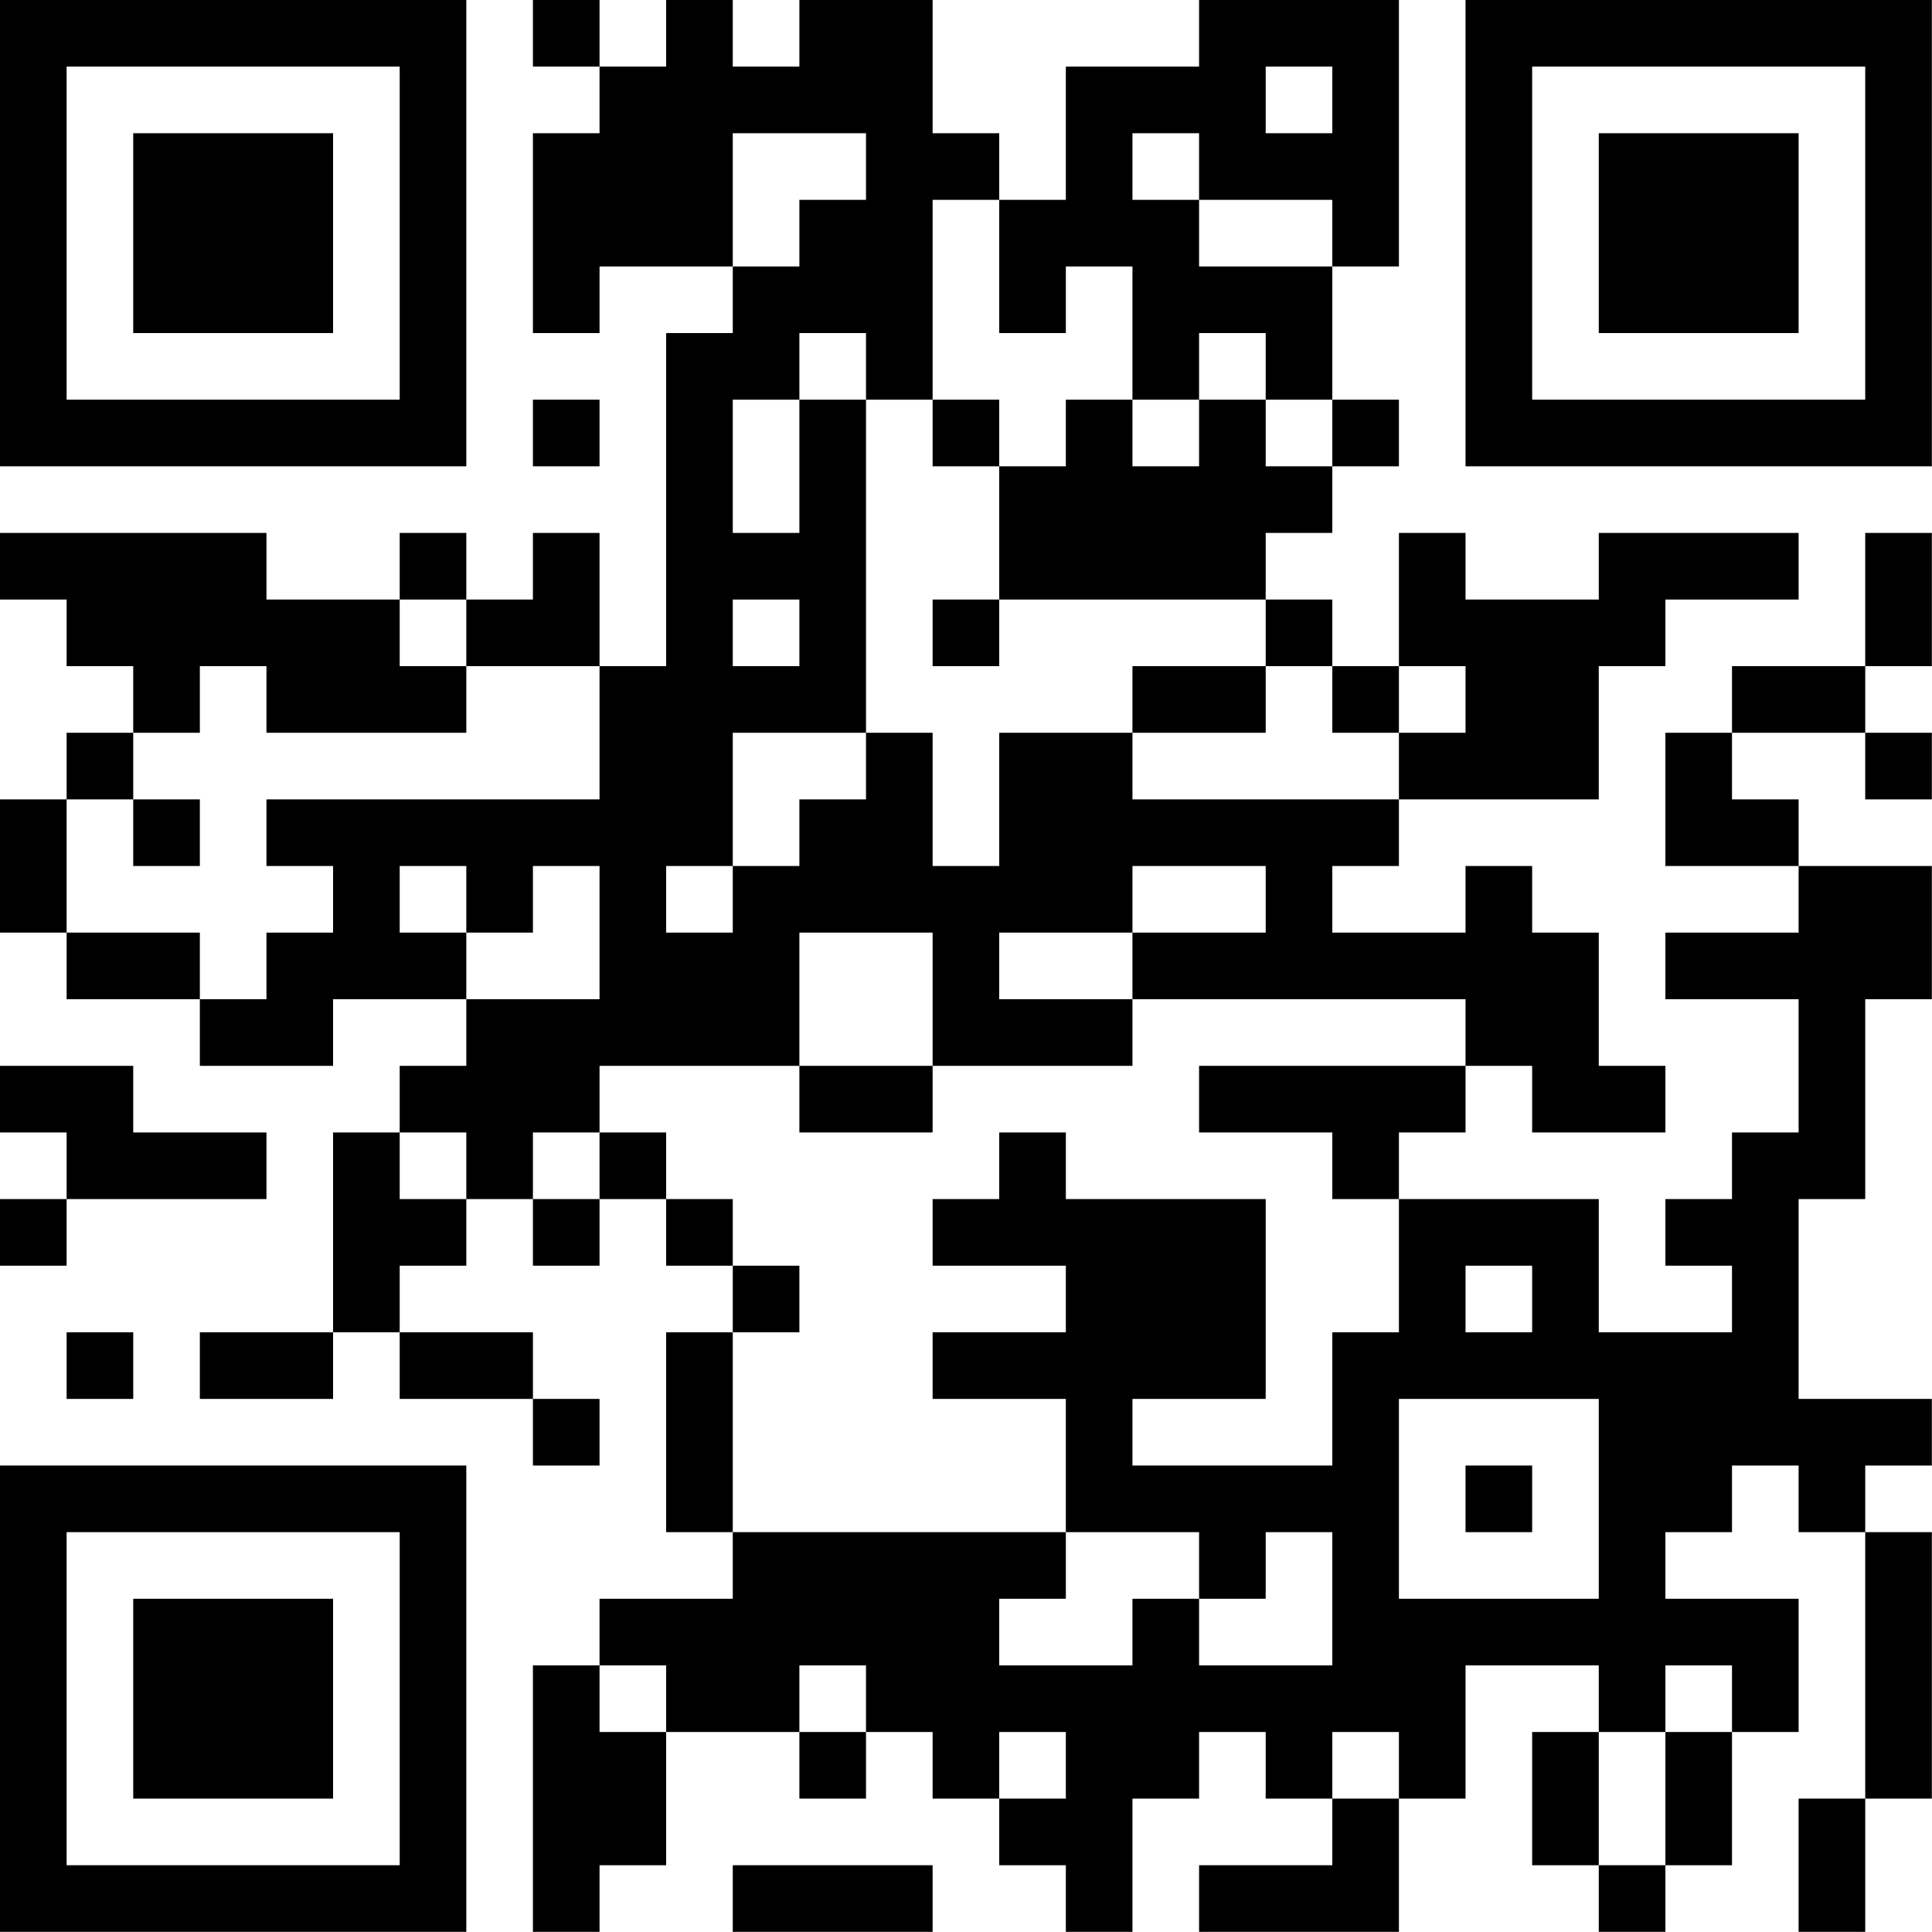
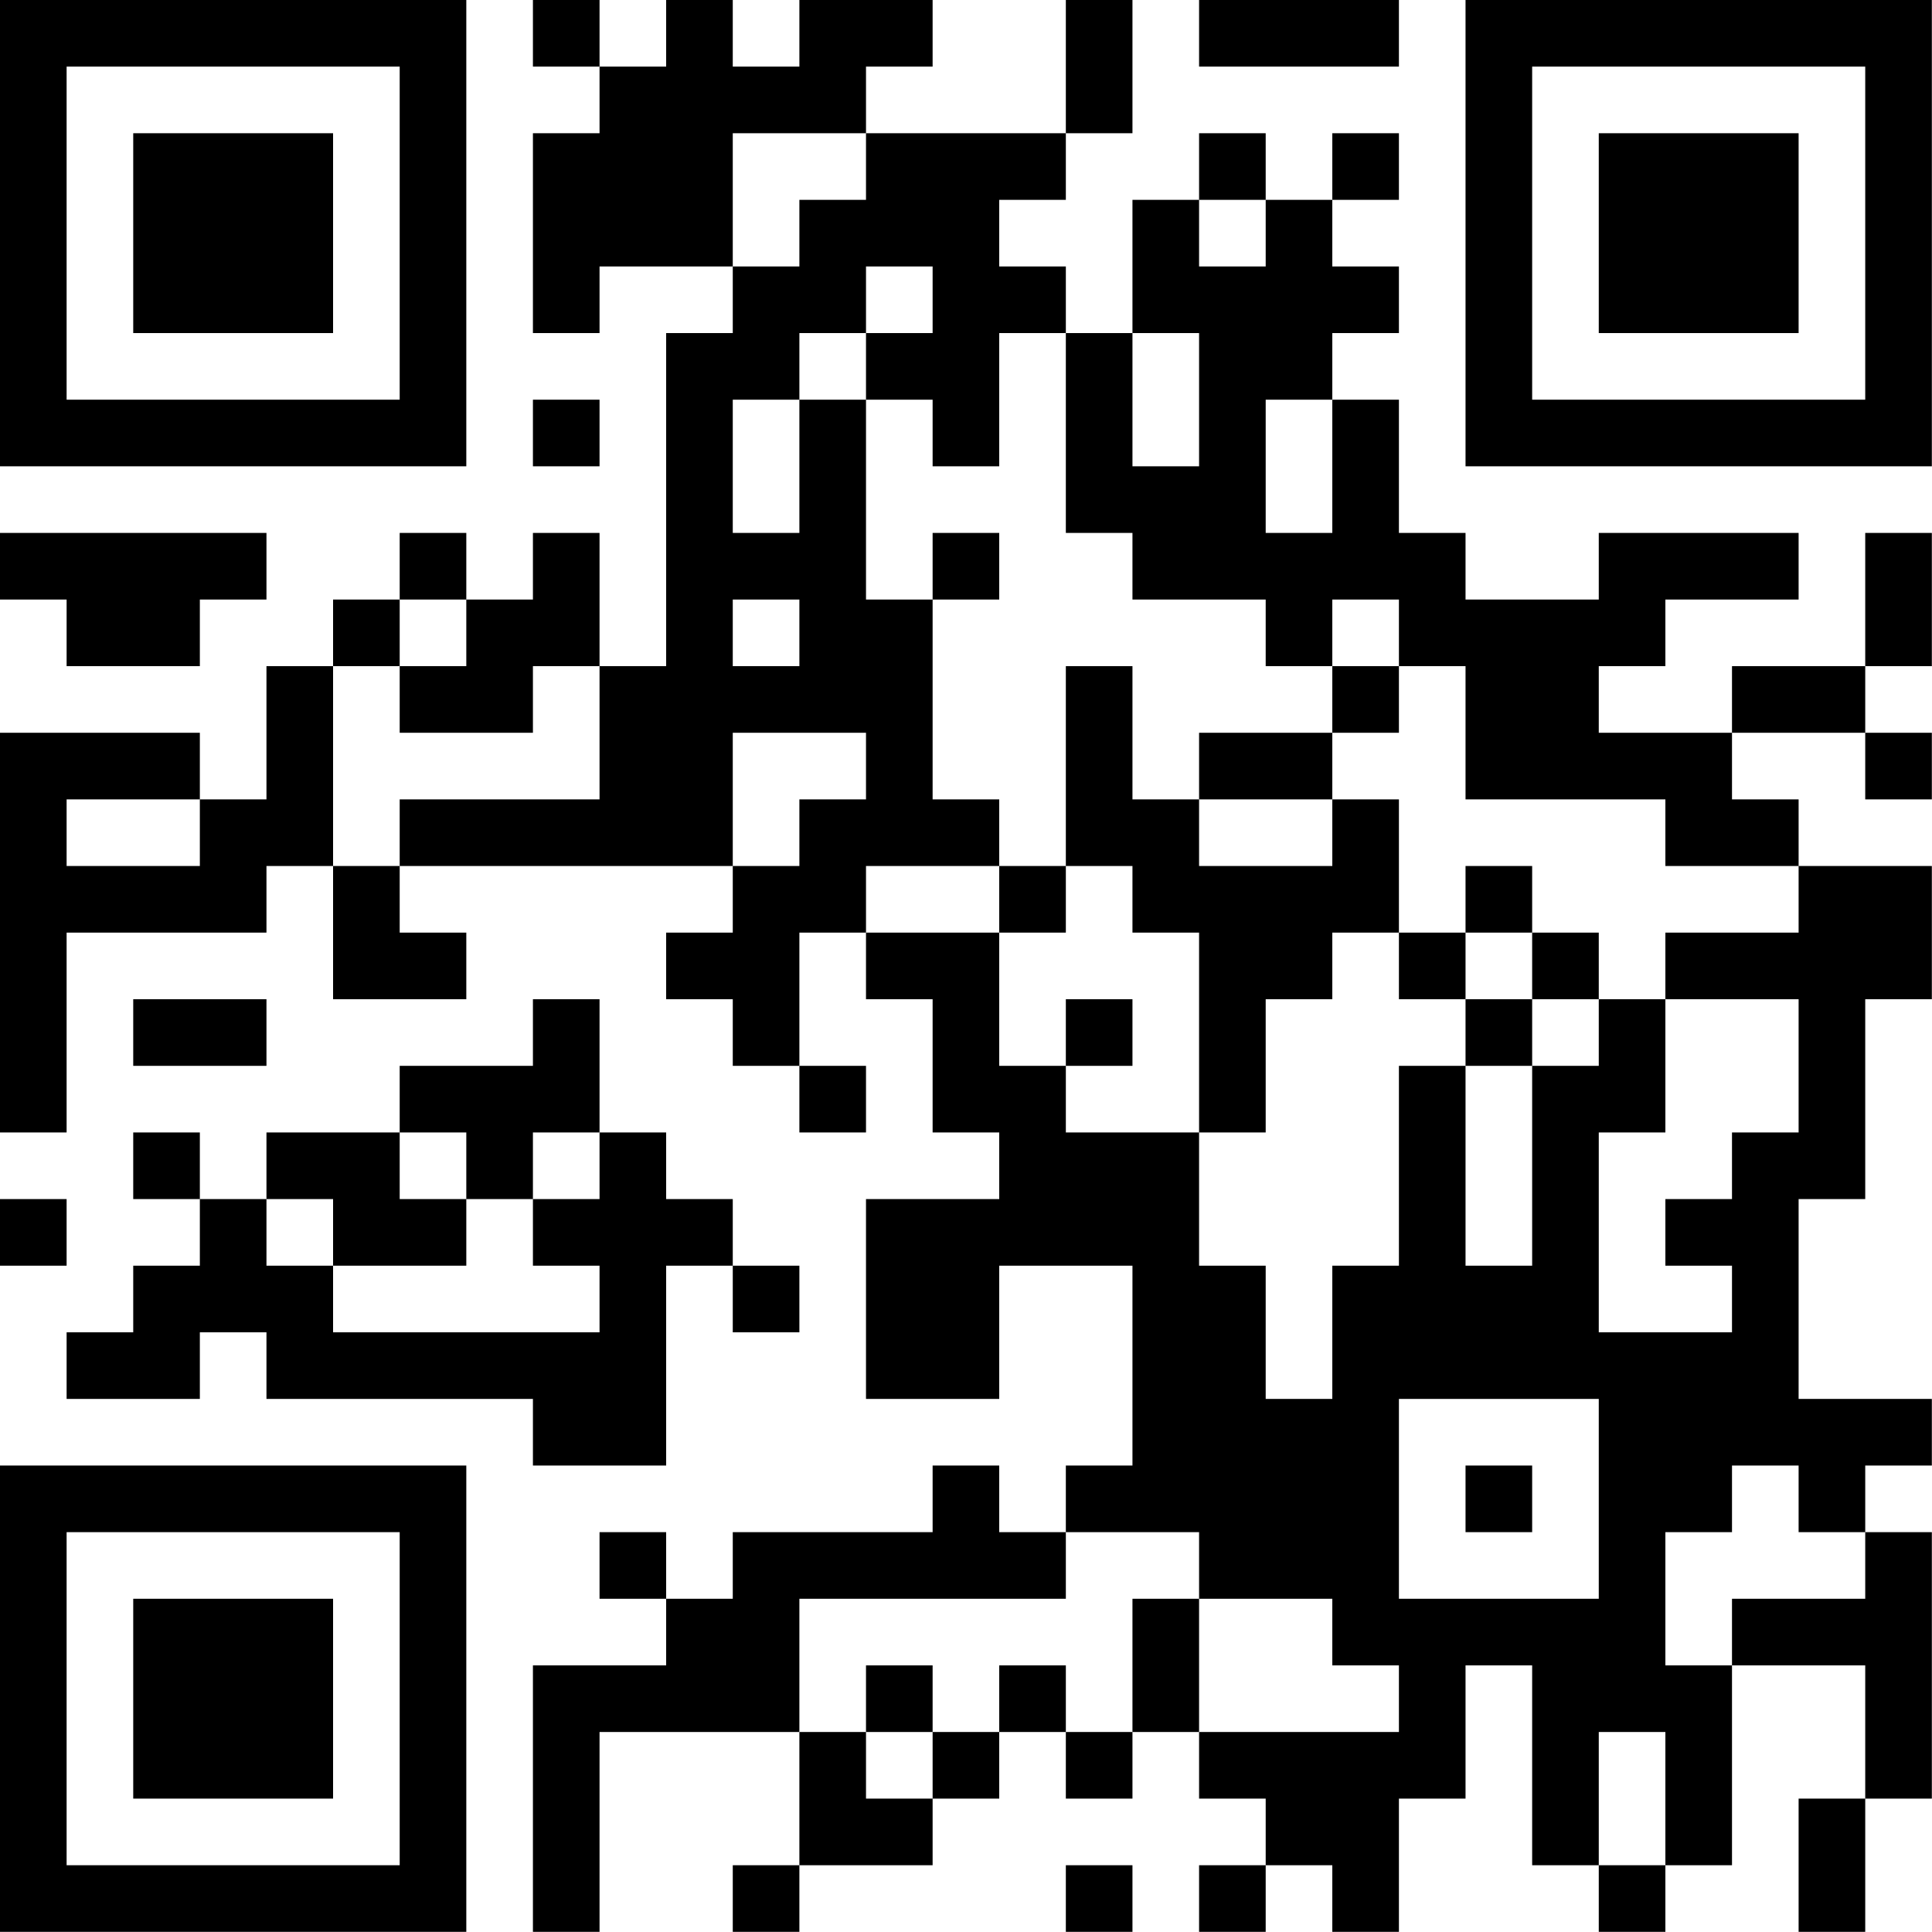
<svg xmlns="http://www.w3.org/2000/svg" version="1.1" width="100" height="100" viewBox="0 0 100 100">
  <rect x="0" y="0" width="100" height="100" fill="#ffffff" />
  <g transform="scale(3.448)">
    <g transform="translate(0,0)">
-       <path fill-rule="evenodd" d="M8 0L8 1L9 1L9 2L8 2L8 5L9 5L9 4L11 4L11 5L10 5L10 10L9 10L9 8L8 8L8 9L7 9L7 8L6 8L6 9L4 9L4 8L0 8L0 9L1 9L1 10L2 10L2 11L1 11L1 12L0 12L0 14L1 14L1 15L3 15L3 16L5 16L5 15L7 15L7 16L6 16L6 17L5 17L5 20L3 20L3 21L5 21L5 20L6 20L6 21L8 21L8 22L9 22L9 21L8 21L8 20L6 20L6 19L7 19L7 18L8 18L8 19L9 19L9 18L10 18L10 19L11 19L11 20L10 20L10 23L11 23L11 24L9 24L9 25L8 25L8 29L9 29L9 28L10 28L10 26L12 26L12 27L13 27L13 26L14 26L14 27L15 27L15 28L16 28L16 29L17 29L17 27L18 27L18 26L19 26L19 27L20 27L20 28L18 28L18 29L21 29L21 27L22 27L22 25L24 25L24 26L23 26L23 28L24 28L24 29L25 29L25 28L26 28L26 26L27 26L27 24L25 24L25 23L26 23L26 22L27 22L27 23L28 23L28 27L27 27L27 29L28 29L28 27L29 27L29 23L28 23L28 22L29 22L29 21L27 21L27 18L28 18L28 15L29 15L29 13L27 13L27 12L26 12L26 11L28 11L28 12L29 12L29 11L28 11L28 10L29 10L29 8L28 8L28 10L26 10L26 11L25 11L25 13L27 13L27 14L25 14L25 15L27 15L27 17L26 17L26 18L25 18L25 19L26 19L26 20L24 20L24 18L21 18L21 17L22 17L22 16L23 16L23 17L25 17L25 16L24 16L24 14L23 14L23 13L22 13L22 14L20 14L20 13L21 13L21 12L24 12L24 10L25 10L25 9L27 9L27 8L24 8L24 9L22 9L22 8L21 8L21 10L20 10L20 9L19 9L19 8L20 8L20 7L21 7L21 6L20 6L20 4L21 4L21 0L18 0L18 1L16 1L16 3L15 3L15 2L14 2L14 0L12 0L12 1L11 1L11 0L10 0L10 1L9 1L9 0ZM19 1L19 2L20 2L20 1ZM11 2L11 4L12 4L12 3L13 3L13 2ZM17 2L17 3L18 3L18 4L20 4L20 3L18 3L18 2ZM14 3L14 6L13 6L13 5L12 5L12 6L11 6L11 8L12 8L12 6L13 6L13 11L11 11L11 13L10 13L10 14L11 14L11 13L12 13L12 12L13 12L13 11L14 11L14 13L15 13L15 11L17 11L17 12L21 12L21 11L22 11L22 10L21 10L21 11L20 11L20 10L19 10L19 9L15 9L15 7L16 7L16 6L17 6L17 7L18 7L18 6L19 6L19 7L20 7L20 6L19 6L19 5L18 5L18 6L17 6L17 4L16 4L16 5L15 5L15 3ZM8 6L8 7L9 7L9 6ZM14 6L14 7L15 7L15 6ZM6 9L6 10L7 10L7 11L4 11L4 10L3 10L3 11L2 11L2 12L1 12L1 14L3 14L3 15L4 15L4 14L5 14L5 13L4 13L4 12L9 12L9 10L7 10L7 9ZM11 9L11 10L12 10L12 9ZM14 9L14 10L15 10L15 9ZM17 10L17 11L19 11L19 10ZM2 12L2 13L3 13L3 12ZM6 13L6 14L7 14L7 15L9 15L9 13L8 13L8 14L7 14L7 13ZM17 13L17 14L15 14L15 15L17 15L17 16L14 16L14 14L12 14L12 16L9 16L9 17L8 17L8 18L9 18L9 17L10 17L10 18L11 18L11 19L12 19L12 20L11 20L11 23L16 23L16 24L15 24L15 25L17 25L17 24L18 24L18 25L20 25L20 23L19 23L19 24L18 24L18 23L16 23L16 21L14 21L14 20L16 20L16 19L14 19L14 18L15 18L15 17L16 17L16 18L19 18L19 21L17 21L17 22L20 22L20 20L21 20L21 18L20 18L20 17L18 17L18 16L22 16L22 15L17 15L17 14L19 14L19 13ZM0 16L0 17L1 17L1 18L0 18L0 19L1 19L1 18L4 18L4 17L2 17L2 16ZM12 16L12 17L14 17L14 16ZM6 17L6 18L7 18L7 17ZM22 19L22 20L23 20L23 19ZM1 20L1 21L2 21L2 20ZM21 21L21 24L24 24L24 21ZM22 22L22 23L23 23L23 22ZM9 25L9 26L10 26L10 25ZM12 25L12 26L13 26L13 25ZM25 25L25 26L24 26L24 28L25 28L25 26L26 26L26 25ZM15 26L15 27L16 27L16 26ZM20 26L20 27L21 27L21 26ZM11 28L11 29L14 29L14 28ZM0 0L0 7L7 7L7 0ZM1 1L1 6L6 6L6 1ZM2 2L2 5L5 5L5 2ZM22 0L22 7L29 7L29 0ZM23 1L23 6L28 6L28 1ZM24 2L24 5L27 5L27 2ZM0 22L0 29L7 29L7 22ZM1 23L1 28L6 28L6 23ZM2 24L2 27L5 27L5 24Z" fill="#000000" />
+       <path fill-rule="evenodd" d="M8 0L8 1L9 1L9 2L8 2L8 5L9 5L9 4L11 4L11 5L10 5L10 10L9 10L9 8L8 8L8 9L7 9L7 8L6 8L6 9L5 9L5 10L4 10L4 12L3 12L3 11L0 11L0 17L1 17L1 14L4 14L4 13L5 13L5 15L7 15L7 14L6 14L6 13L11 13L11 14L10 14L10 15L11 15L11 16L12 16L12 17L13 17L13 16L12 16L12 14L13 14L13 15L14 15L14 17L15 17L15 18L13 18L13 21L15 21L15 19L17 19L17 22L16 22L16 23L15 23L15 22L14 22L14 23L11 23L11 24L10 24L10 23L9 23L9 24L10 24L10 25L8 25L8 29L9 29L9 26L12 26L12 28L11 28L11 29L12 29L12 28L14 28L14 27L15 27L15 26L16 26L16 27L17 27L17 26L18 26L18 27L19 27L19 28L18 28L18 29L19 29L19 28L20 28L20 29L21 29L21 27L22 27L22 25L23 25L23 28L24 28L24 29L25 29L25 28L26 28L26 25L28 25L28 27L27 27L27 29L28 29L28 27L29 27L29 23L28 23L28 22L29 22L29 21L27 21L27 18L28 18L28 15L29 15L29 13L27 13L27 12L26 12L26 11L28 11L28 12L29 12L29 11L28 11L28 10L29 10L29 8L28 8L28 10L26 10L26 11L24 11L24 10L25 10L25 9L27 9L27 8L24 8L24 9L22 9L22 8L21 8L21 6L20 6L20 5L21 5L21 4L20 4L20 3L21 3L21 2L20 2L20 3L19 3L19 2L18 2L18 3L17 3L17 5L16 5L16 4L15 4L15 3L16 3L16 2L17 2L17 0L16 0L16 2L13 2L13 1L14 1L14 0L12 0L12 1L11 1L11 0L10 0L10 1L9 1L9 0ZM18 0L18 1L21 1L21 0ZM11 2L11 4L12 4L12 3L13 3L13 2ZM18 3L18 4L19 4L19 3ZM13 4L13 5L12 5L12 6L11 6L11 8L12 8L12 6L13 6L13 9L14 9L14 12L15 12L15 13L13 13L13 14L15 14L15 16L16 16L16 17L18 17L18 19L19 19L19 21L20 21L20 19L21 19L21 16L22 16L22 19L23 19L23 16L24 16L24 15L25 15L25 17L24 17L24 20L26 20L26 19L25 19L25 18L26 18L26 17L27 17L27 15L25 15L25 14L27 14L27 13L25 13L25 12L22 12L22 10L21 10L21 9L20 9L20 10L19 10L19 9L17 9L17 8L16 8L16 5L15 5L15 7L14 7L14 6L13 6L13 5L14 5L14 4ZM17 5L17 7L18 7L18 5ZM8 6L8 7L9 7L9 6ZM19 6L19 8L20 8L20 6ZM0 8L0 9L1 9L1 10L3 10L3 9L4 9L4 8ZM14 8L14 9L15 9L15 8ZM6 9L6 10L5 10L5 13L6 13L6 12L9 12L9 10L8 10L8 11L6 11L6 10L7 10L7 9ZM11 9L11 10L12 10L12 9ZM16 10L16 13L15 13L15 14L16 14L16 13L17 13L17 14L18 14L18 17L19 17L19 15L20 15L20 14L21 14L21 15L22 15L22 16L23 16L23 15L24 15L24 14L23 14L23 13L22 13L22 14L21 14L21 12L20 12L20 11L21 11L21 10L20 10L20 11L18 11L18 12L17 12L17 10ZM11 11L11 13L12 13L12 12L13 12L13 11ZM1 12L1 13L3 13L3 12ZM18 12L18 13L20 13L20 12ZM22 14L22 15L23 15L23 14ZM2 15L2 16L4 16L4 15ZM8 15L8 16L6 16L6 17L4 17L4 18L3 18L3 17L2 17L2 18L3 18L3 19L2 19L2 20L1 20L1 21L3 21L3 20L4 20L4 21L8 21L8 22L10 22L10 19L11 19L11 20L12 20L12 19L11 19L11 18L10 18L10 17L9 17L9 15ZM16 15L16 16L17 16L17 15ZM6 17L6 18L7 18L7 19L5 19L5 18L4 18L4 19L5 19L5 20L9 20L9 19L8 19L8 18L9 18L9 17L8 17L8 18L7 18L7 17ZM0 18L0 19L1 19L1 18ZM21 21L21 24L24 24L24 21ZM22 22L22 23L23 23L23 22ZM26 22L26 23L25 23L25 25L26 25L26 24L28 24L28 23L27 23L27 22ZM16 23L16 24L12 24L12 26L13 26L13 27L14 27L14 26L15 26L15 25L16 25L16 26L17 26L17 24L18 24L18 26L21 26L21 25L20 25L20 24L18 24L18 23ZM13 25L13 26L14 26L14 25ZM24 26L24 28L25 28L25 26ZM16 28L16 29L17 29L17 28ZM0 0L0 7L7 7L7 0ZM1 1L1 6L6 6L6 1ZM2 2L2 5L5 5L5 2ZM22 0L22 7L29 7L29 0ZM23 1L23 6L28 6L28 1ZM24 2L24 5L27 5L27 2ZM0 22L0 29L7 29L7 22ZM1 23L1 28L6 28L6 23ZM2 24L2 27L5 27L5 24Z" fill="#000000" />
    </g>
  </g>
</svg>
